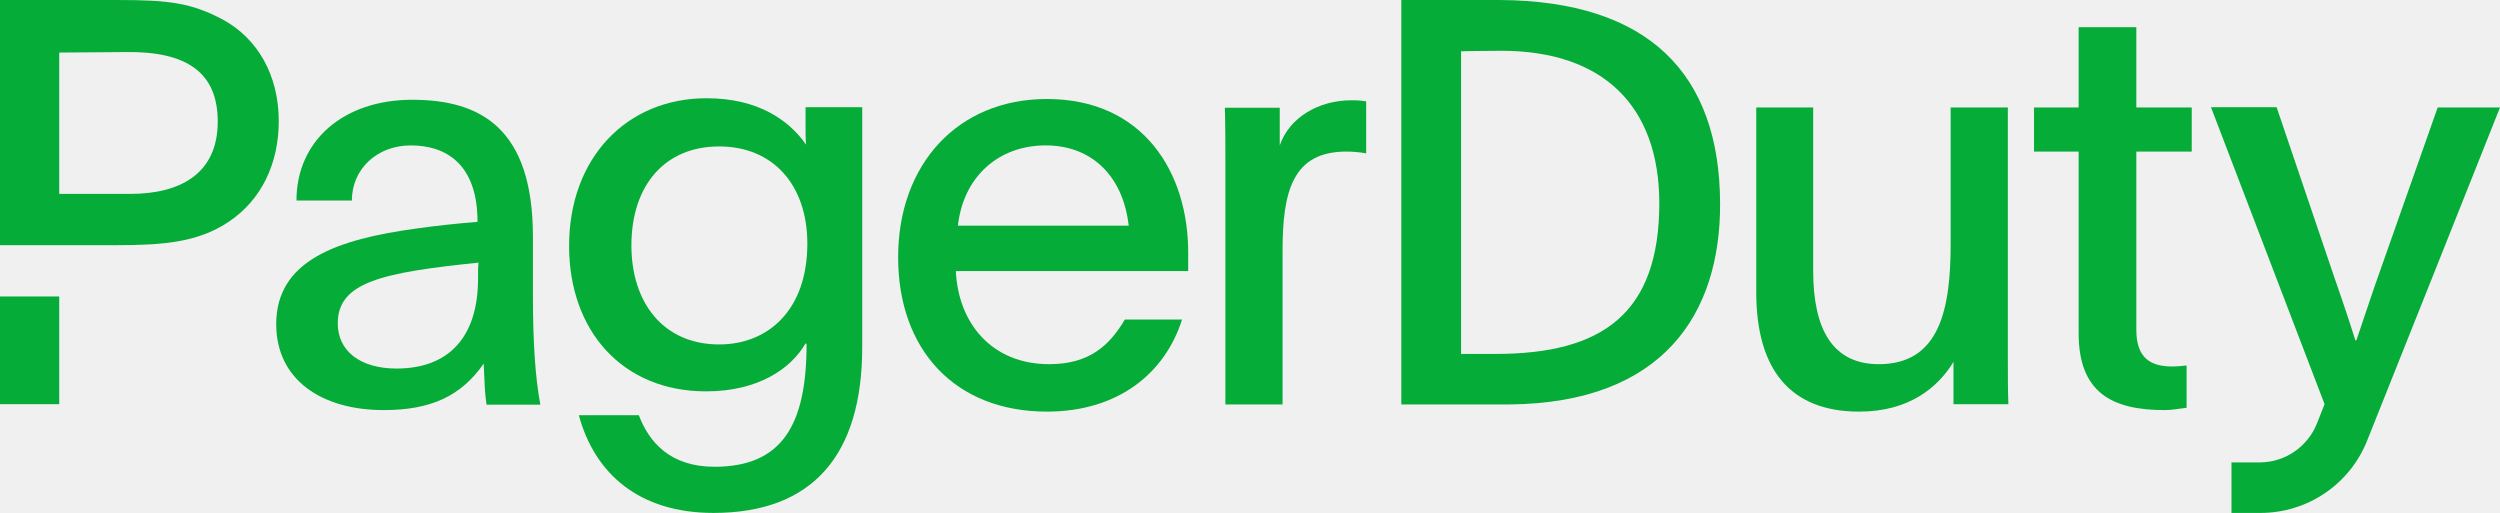
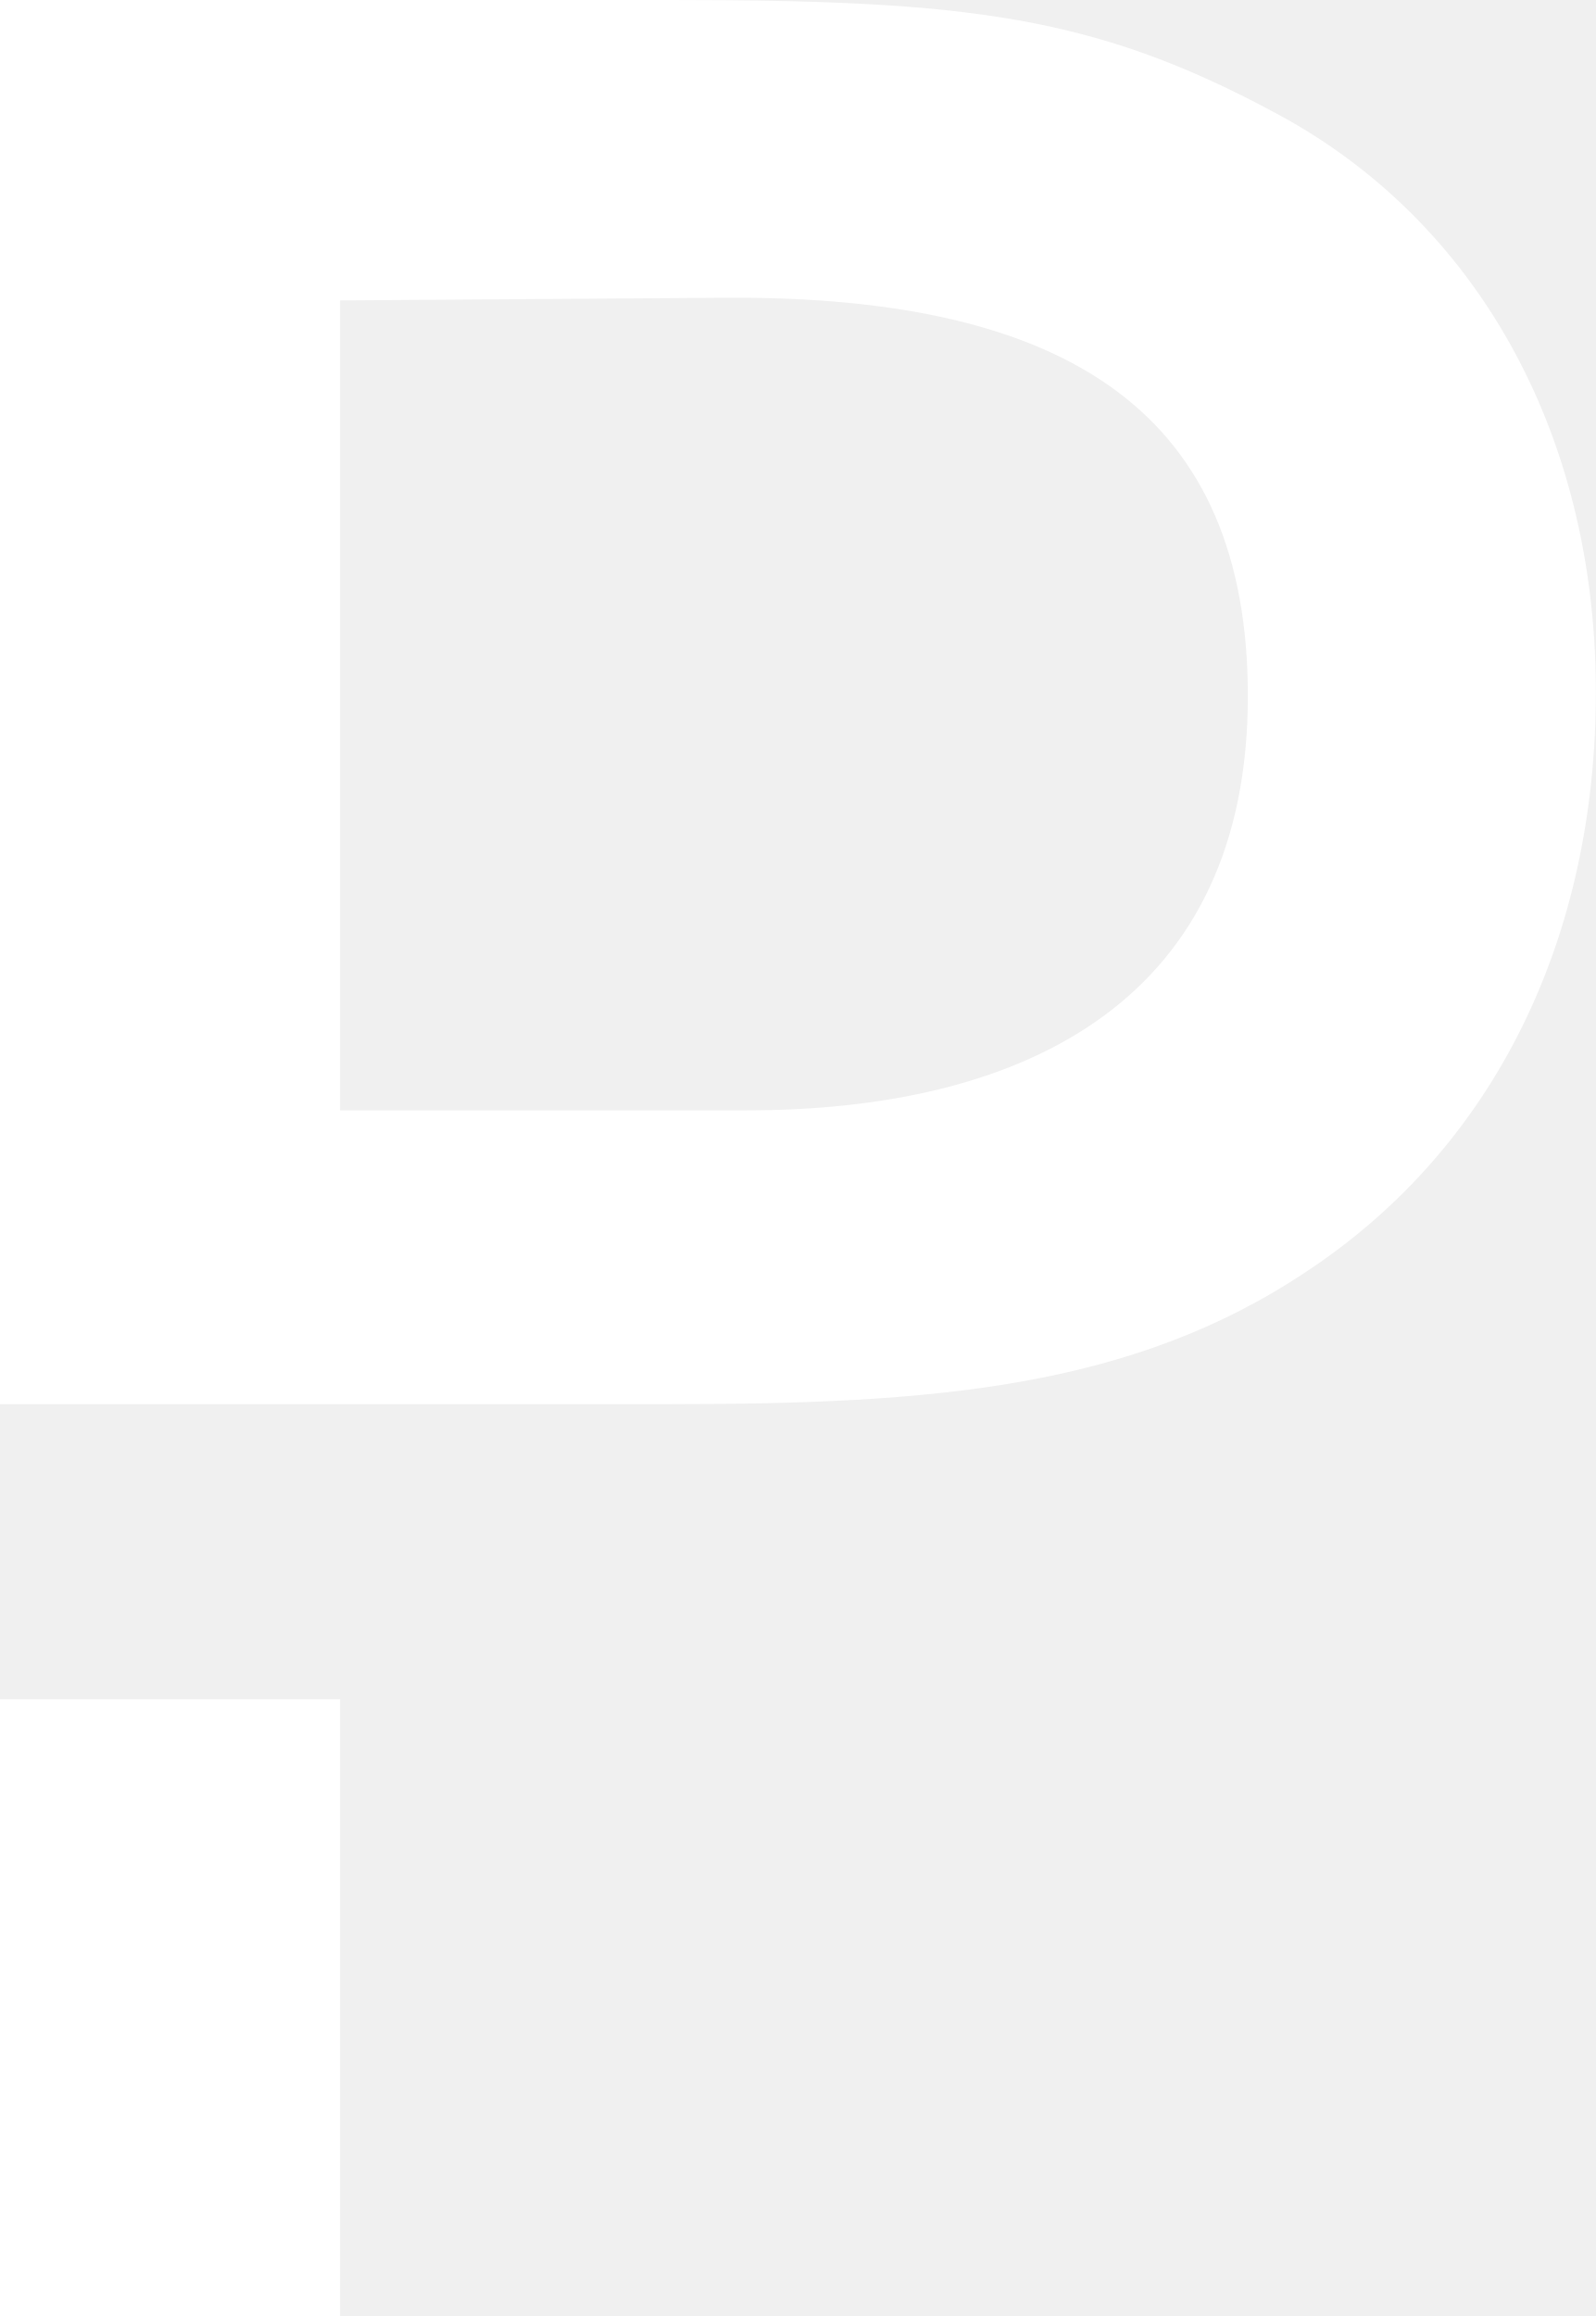
- <svg xmlns="http://www.w3.org/2000/svg" version="1.1" id="Layer_1" x="0px" y="0px" viewBox="0 0 974.8 200" style="enable-background:new 0 0 974.8 200;" xml:space="preserve">
+ <svg xmlns="http://www.w3.org/2000/svg" version="1.1" id="Layer_1" x="0px" y="0px" viewBox="0 0 120.6 175" style="enable-background:new 0 0 120.6 175;" xml:space="preserve">
  <style type="text/css">
- 	.st0{fill:#06AC38;}
+ 	.st0{fill:#FFFFFF;}
</style>
  <g>
-     <path class="st0" d="M950.5,41.9l-22,62.4c-4,11.2-6,17.6-9.7,28.4h-0.4c-2.9-9.3-5.5-16.8-9.3-27.8l-21.4-63.1h-25.6l44.3,115.8   c-1,2.5-2,5.1-3.1,7.8c-3.7,9-12.5,14.9-22.2,14.9l-11,0V200h11.3c18.3,0,34.8-11.1,41.6-28.2c14.1-35.3,38.1-95.4,51.8-129.9   H950.5z" />
-     <path class="st0" d="M336.2,135.4c0,41.9-19.2,64.6-58,64.6c-28.9,0-46.3-15.2-52.5-38.1h23.4c4,10.6,12.3,20.1,29.5,20.1   c26.5,0,35.9-16.5,35.9-47.9c-0.2,0-0.2-0.2-0.4-0.2c-5.7,9.9-18.5,18.7-38.8,18.7c-32.6,0-53.4-23.6-53.4-56.7   c0-34.4,22.5-57.6,53.6-57.6c20.1,0,32.2,8.6,38.8,18.1c-0.2-2.4-0.2-4.9-0.2-7.3v-7.3h22.1V135.4z M246.2,95.7   c0,22.5,12.6,38.6,34.2,38.6c19.4,0,34.4-13.7,34.4-39.3c0-22.7-13.2-37.9-34.4-37.9S246.2,72.3,246.2,95.7z" />
-     <path class="st0" d="M372.7,105.6c0.9,20.3,13.9,36.4,36.4,36.4c15.9,0,23.6-7.5,29.5-17.4h22.3c-6.6,20.9-24.9,35.9-52.7,35.9   c-35.7,0-58-24-58-60.2c0-36.2,23.2-61.7,58-61.7c37.7,0,55.1,28.7,55.1,59.8v7.3H372.7z M440.1,88c-2-18.3-13.5-31.3-32.4-31.3   c-18.1,0-32,11.9-34.2,31.3H440.1z" />
-     <path class="st0" d="M499,41.9v14.8c3.7-10.8,15-17.6,28-17.6c2.9,0,4.2,0.2,5.7,0.4v20.3c-2-0.4-5.3-0.7-7.7-0.7   c-20.9,0-24.9,15.4-24.9,38.6v60h-22.3v-95c0-7.3,0-13.7-0.2-20.7H499z" />
-     <path class="st0" d="M761.7,141.1c-6,9.9-17.2,19.4-36.8,19.4c-26.9,0-40.1-16.5-40.1-46.5V41.9H707v63.7   c0,22.7,7.5,36.4,25.6,36.4c23.8,0,28-21.6,28-47V41.9h22.3v98.3c0,6,0,11.7,0.2,17.4h-21.4V141.1z" />
-     <path class="st0" d="M833,41.9h21.6v17.2H833v69.5c0,11,5.5,14.3,14.1,14.3c1.5,0,4.2-0.2,5.5-0.4V159c-3.3,0.4-5.7,0.9-8.6,0.9   c-20.5,0-33.5-6.8-33.5-30V59.1h-17.4V41.9h17.4V10.6H833V41.9z" />
-     <g>
-       <rect y="115.6" class="st0" width="23.1" height="42" />
-       <path class="st0" d="M87,7.7C74.6,1.1,66,0,45.7,0H0v95.6h23.1h3h19.4c18.1,0,31.6-1.1,43.5-9c13-8.6,19.7-22.9,19.7-39.4    C108.7,29.3,100.4,15,87,7.7z M50.8,75.6H23.1V20.5l26.1-0.2C73,20,84.9,28.4,84.9,47.4C84.9,67.8,70.2,75.6,50.8,75.6z" />
-     </g>
-     <path class="st0" d="M546.3,0h38.6c57.8,0.4,85.6,28.6,85.8,79.2c0.2,43.1-22.1,77.9-82,78.5l-42.3,0V0z M569.7,138l13.5,0   c41.9,0,63.8-16,63.8-58.9c-0.1-37.7-21.8-59.3-61.6-59.3c-7.7,0-15.7,0.2-15.7,0.2V138z" />
-     <path class="st0" d="M189.7,157.7c-0.7-4.6-0.7-7.5-1.1-15.9c-8.8,12.6-20.5,18.1-39,18.1c-24.3,0-41.9-11.9-41.9-33.5   c0-24.9,23.8-33.1,54.7-37.3c7.7-1.1,16.3-2,23.8-2.6c0-22.9-12.7-29.8-26-29.8s-23,9.3-23,21.5h-21.6c0-23.5,18.5-39.3,45.1-39.3   s47.1,11,47.1,53.4v22.5c0,18.7,0.9,32.4,2.9,43H189.7z M131.7,126.1c0,10.8,8.8,17.6,22.9,17.6c20.7,0,31.8-12.6,31.8-35.1   c0-2.9,0-4.9,0.2-6.2C148.9,106.3,131.7,110,131.7,126.1z" />
+     <rect y="128.4" class="st0" width="25.7" height="46.6" />
+     <path class="st0" d="M96.5,8.6C82.8,1.2,73.2,0,50.7,0H0v106.1h25.7H29h21.5c20,0,35-1.2,48.2-10c14.4-9.5,21.9-25.4,21.9-43.8   C120.6,32.5,111.4,16.6,96.5,8.6z M56.4,83.9H25.7V22.7l29-0.2c26.4-0.2,39.6,9,39.6,30.1C94.3,75.3,77.9,83.9,56.4,83.9z" />
  </g>
</svg>
